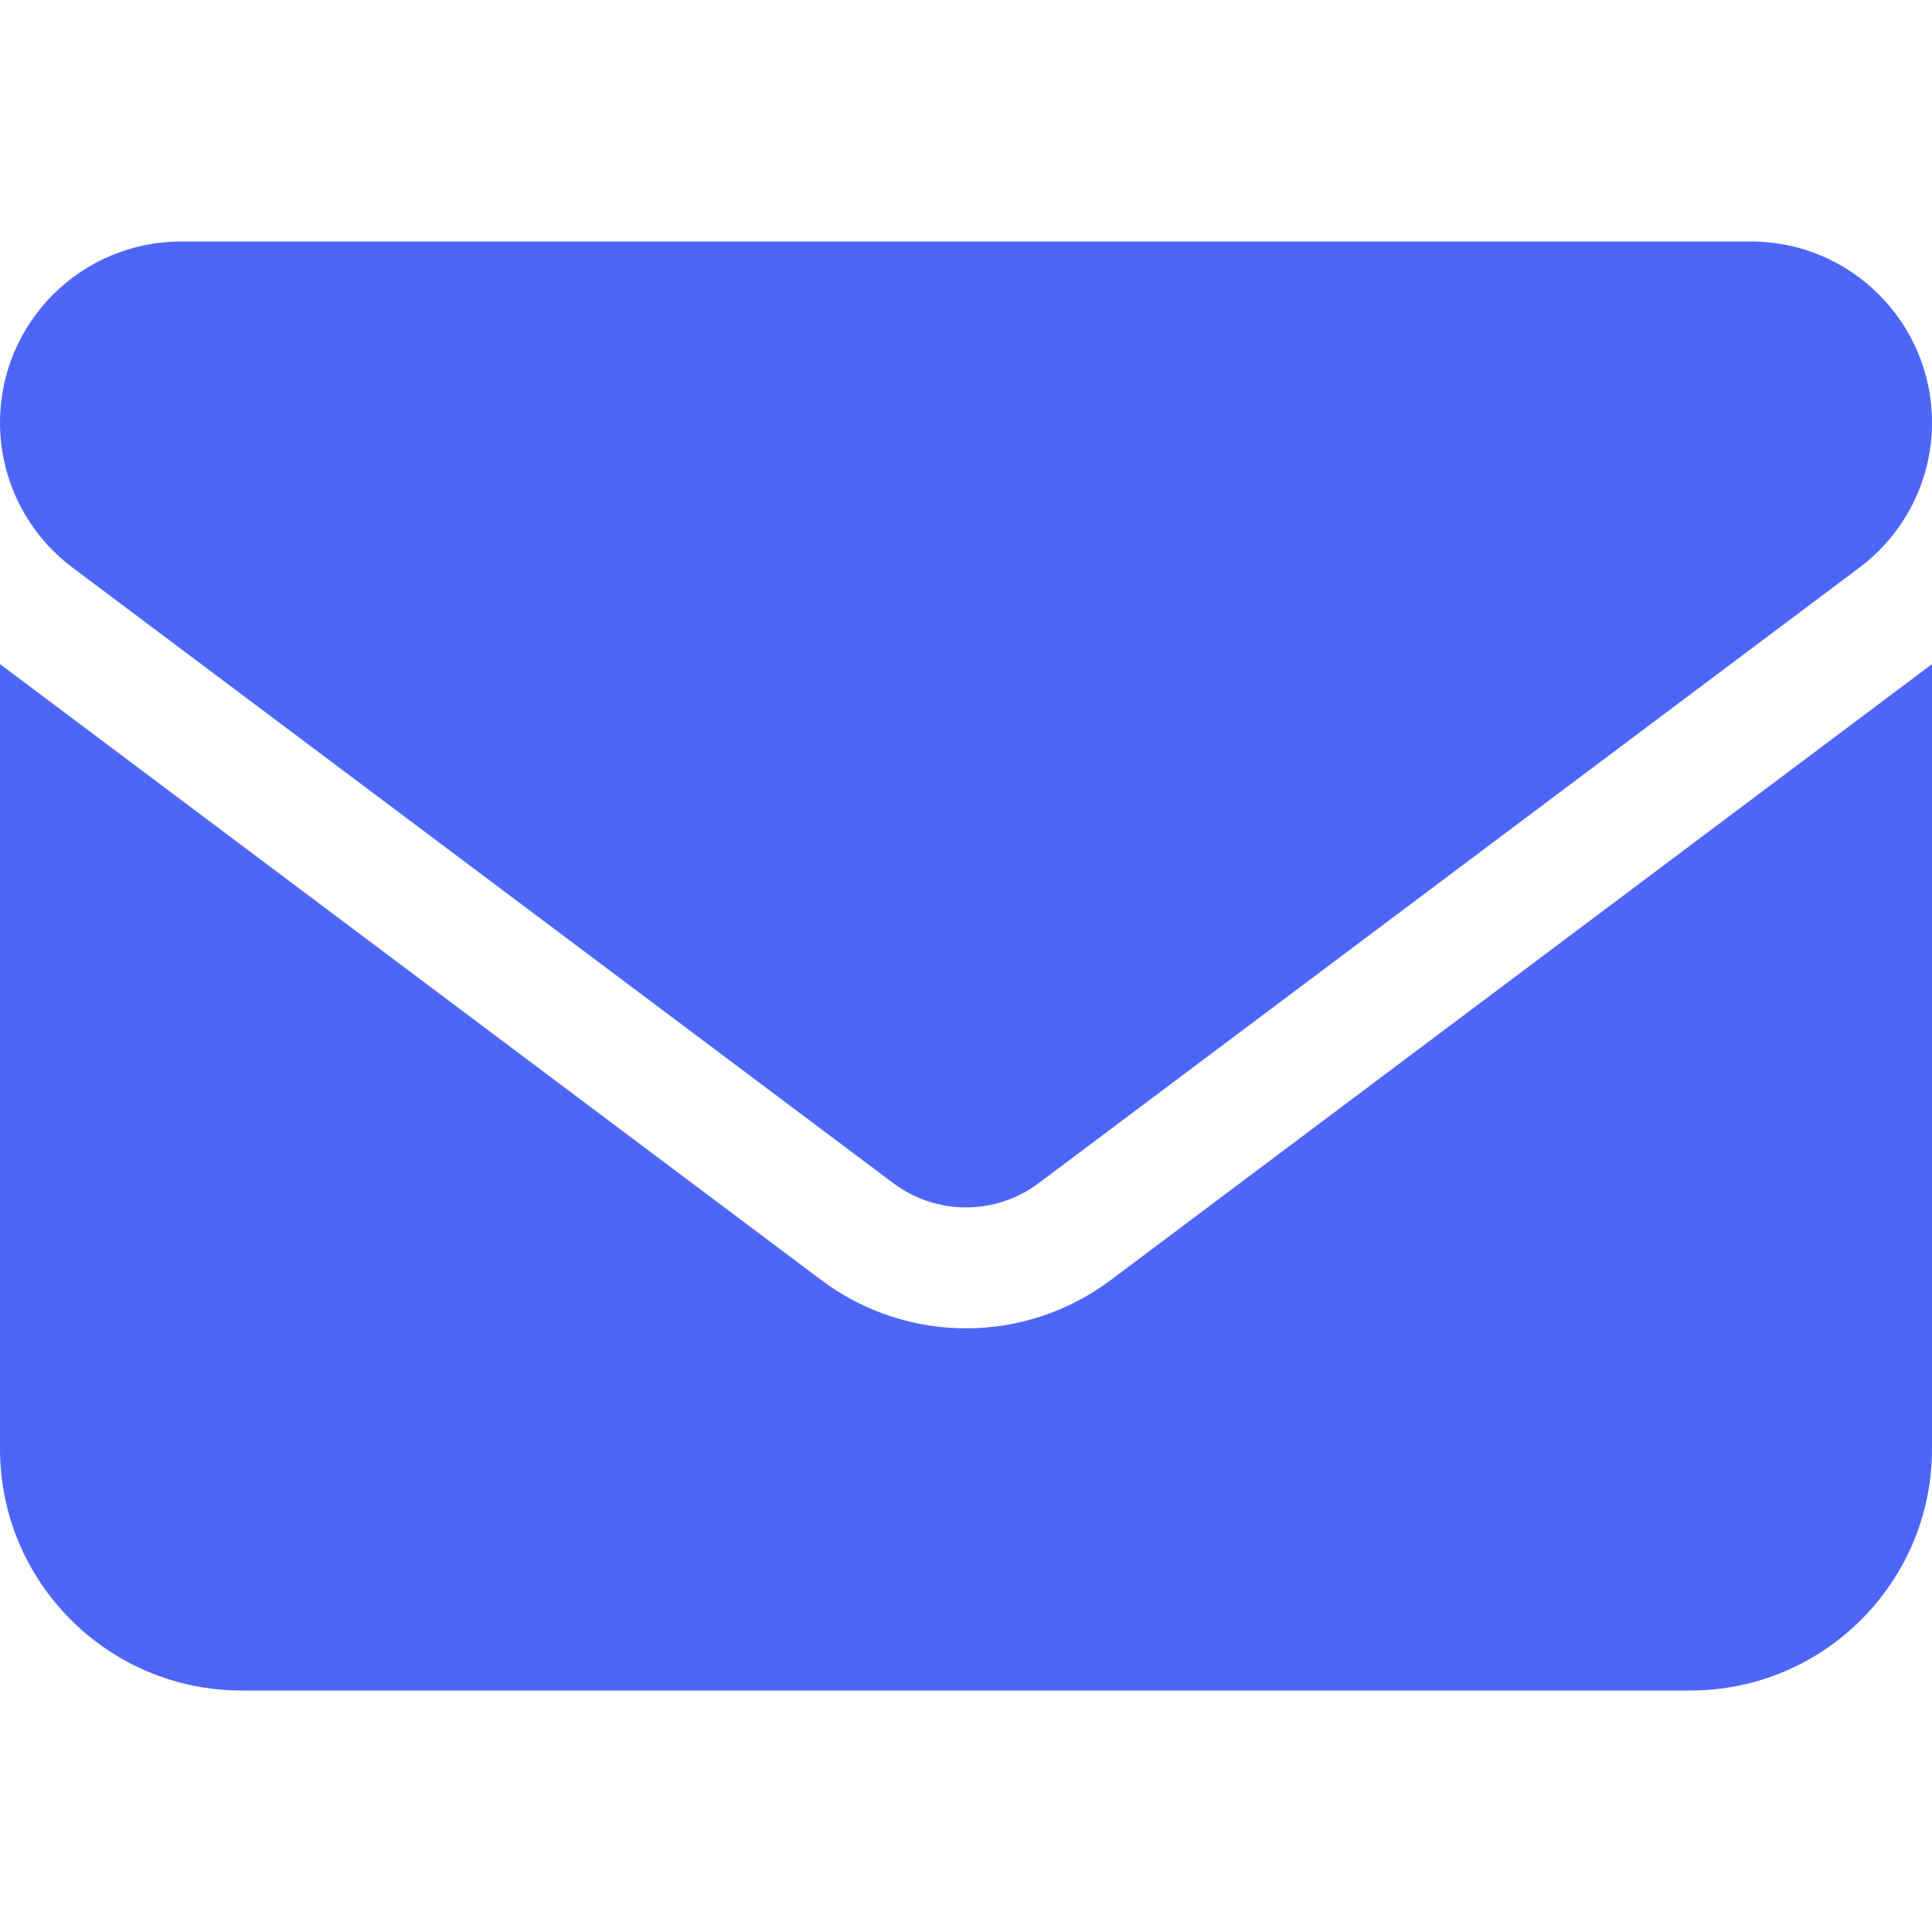
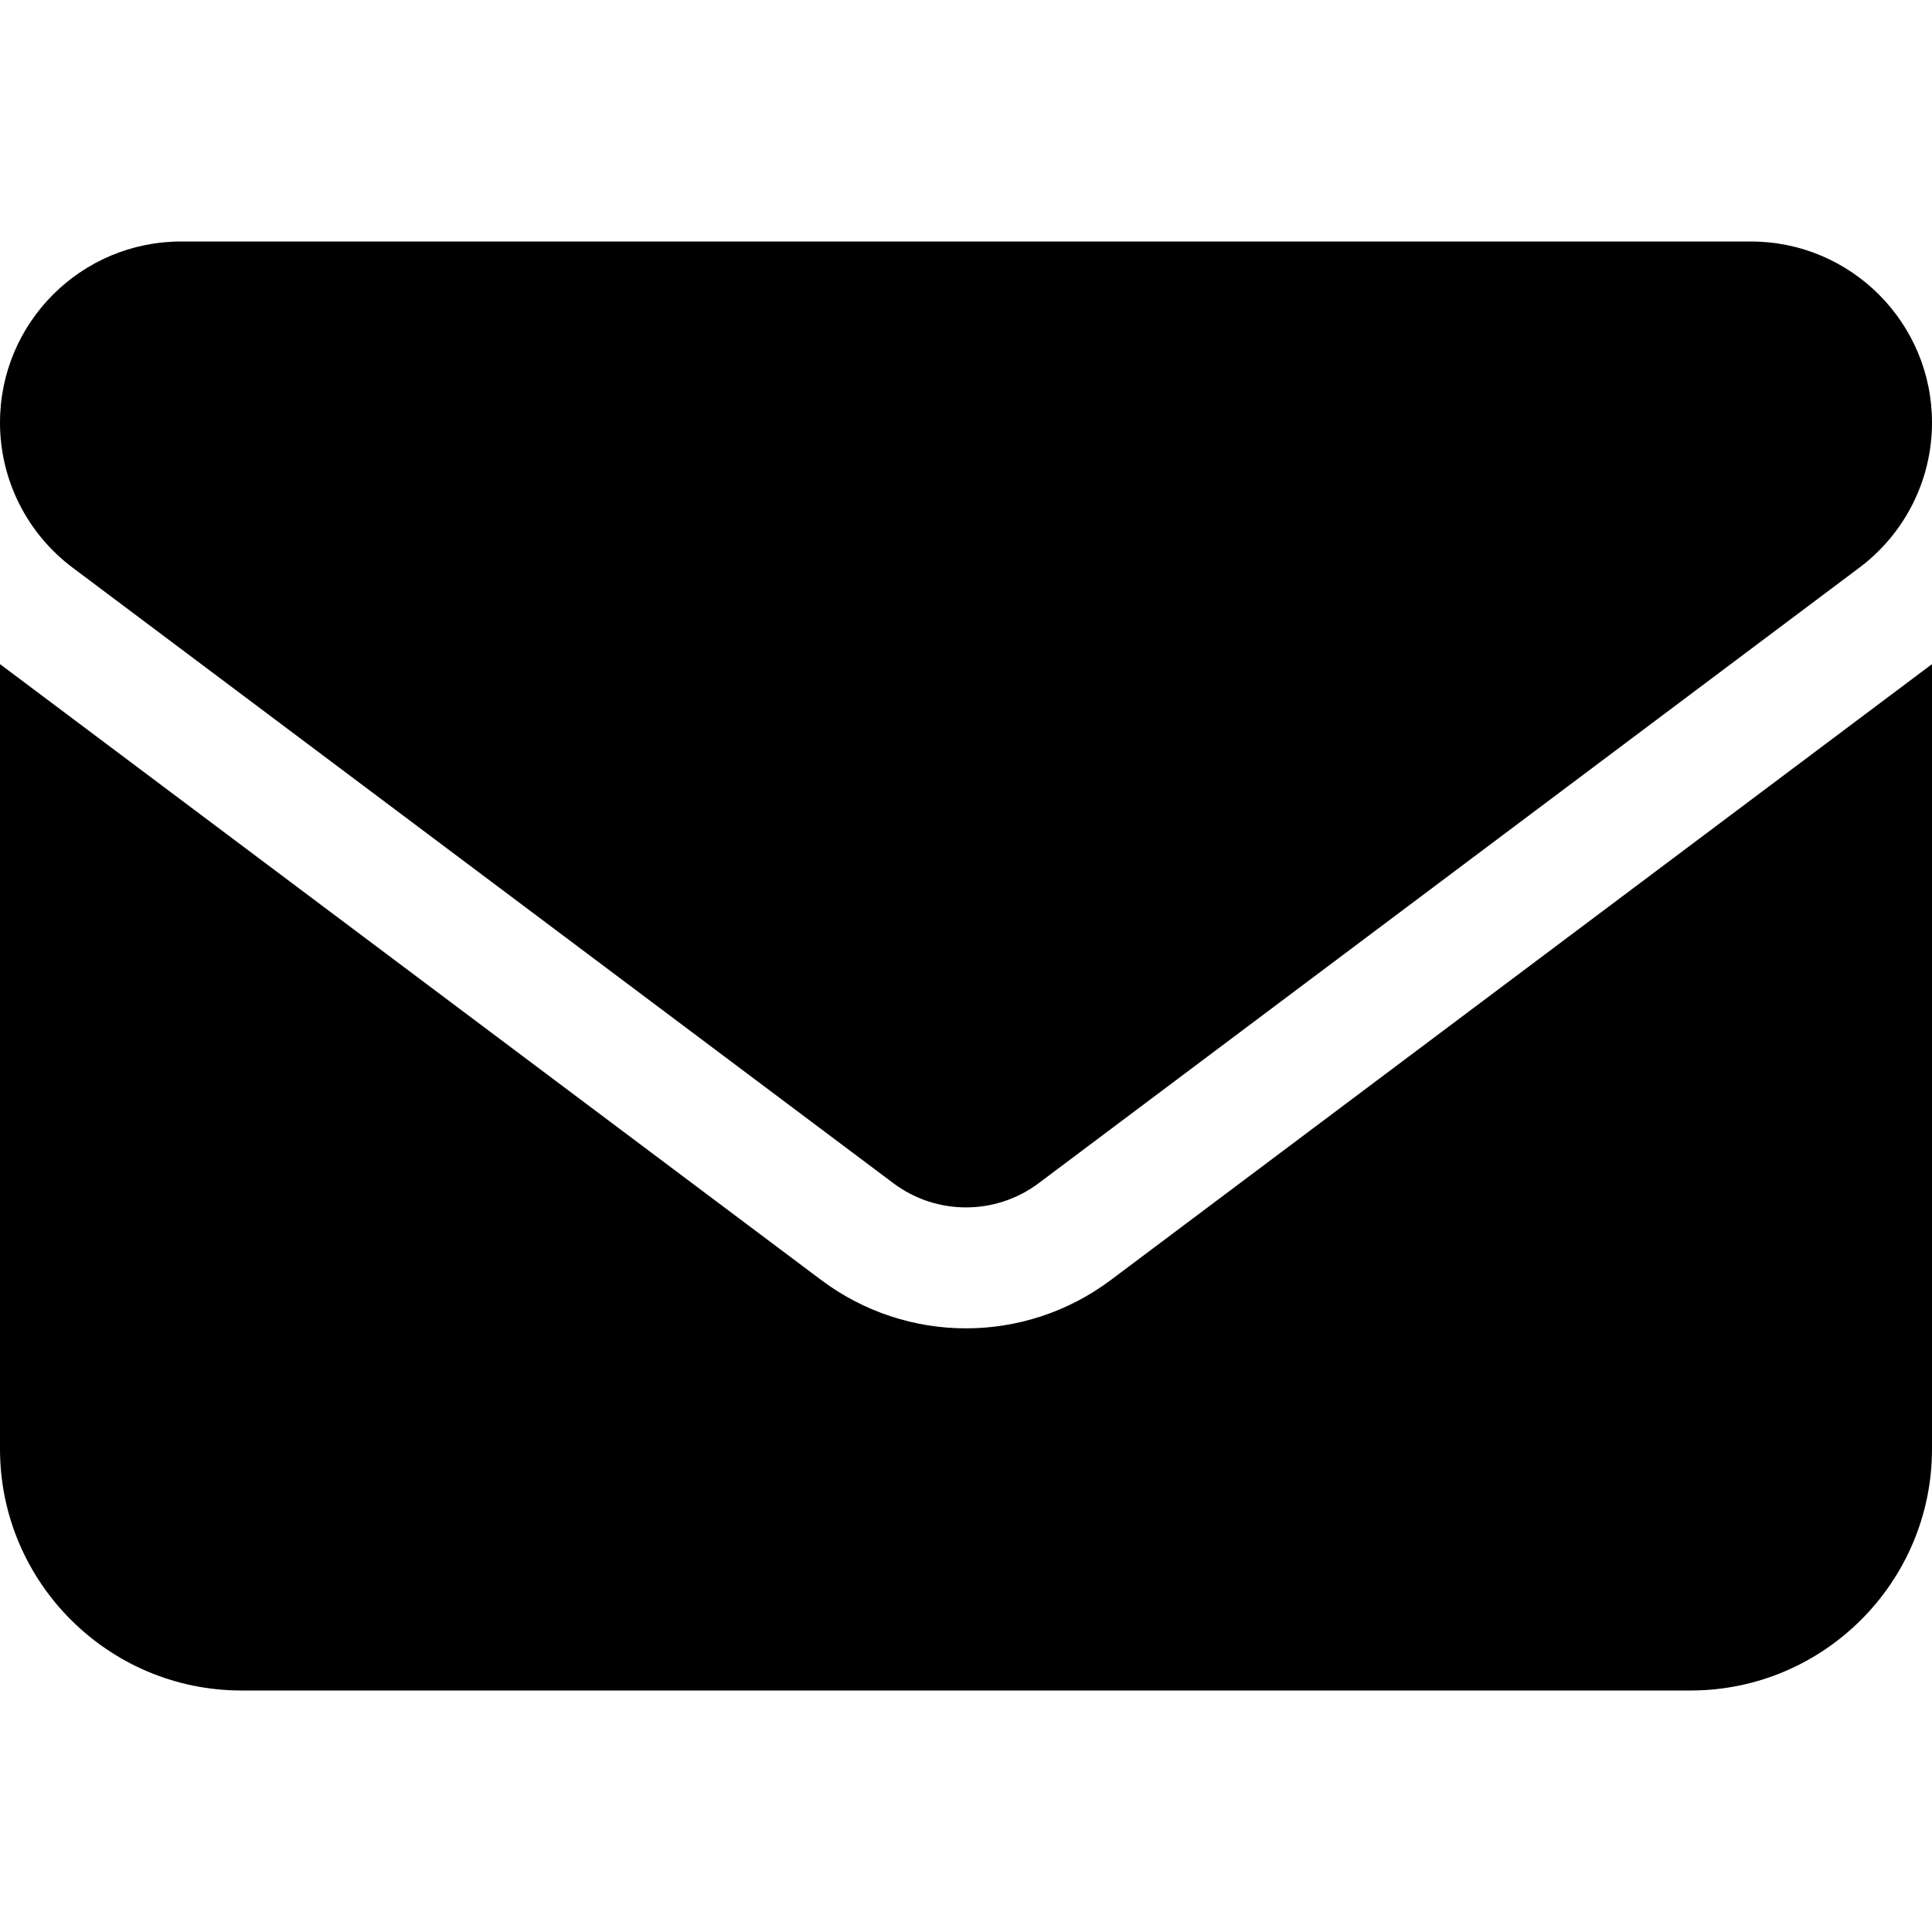
<svg xmlns="http://www.w3.org/2000/svg" viewBox="0 0 512 512">
-   <path d="M48 64C21.5 64 0 85.5 0 112c0 15.1 7.1 29.3 19.2 38.4L236.8 313.6c11.4 8.5 27 8.5 38.4 0L492.8 150.4c12.1-9.1 19.2-23.3 19.2-38.4c0-26.5-21.5-48-48-48L48 64zM0 176L0 384c0 35.3 28.7 64 64 64l384 0c35.3 0 64-28.7 64-64l0-208L294.4 339.2c-22.8 17.1-54 17.1-76.8 0L0 176z" fill="#4e66f8" />
+   <path d="M48 64C21.5 64 0 85.5 0 112c0 15.1 7.1 29.3 19.2 38.4L236.8 313.6c11.4 8.5 27 8.5 38.4 0L492.8 150.4c12.1-9.1 19.2-23.3 19.2-38.4c0-26.5-21.5-48-48-48L48 64zM0 176L0 384c0 35.3 28.7 64 64 64l384 0c35.3 0 64-28.7 64-64l0-208L294.4 339.2c-22.8 17.1-54 17.1-76.8 0L0 176z" />
</svg>
